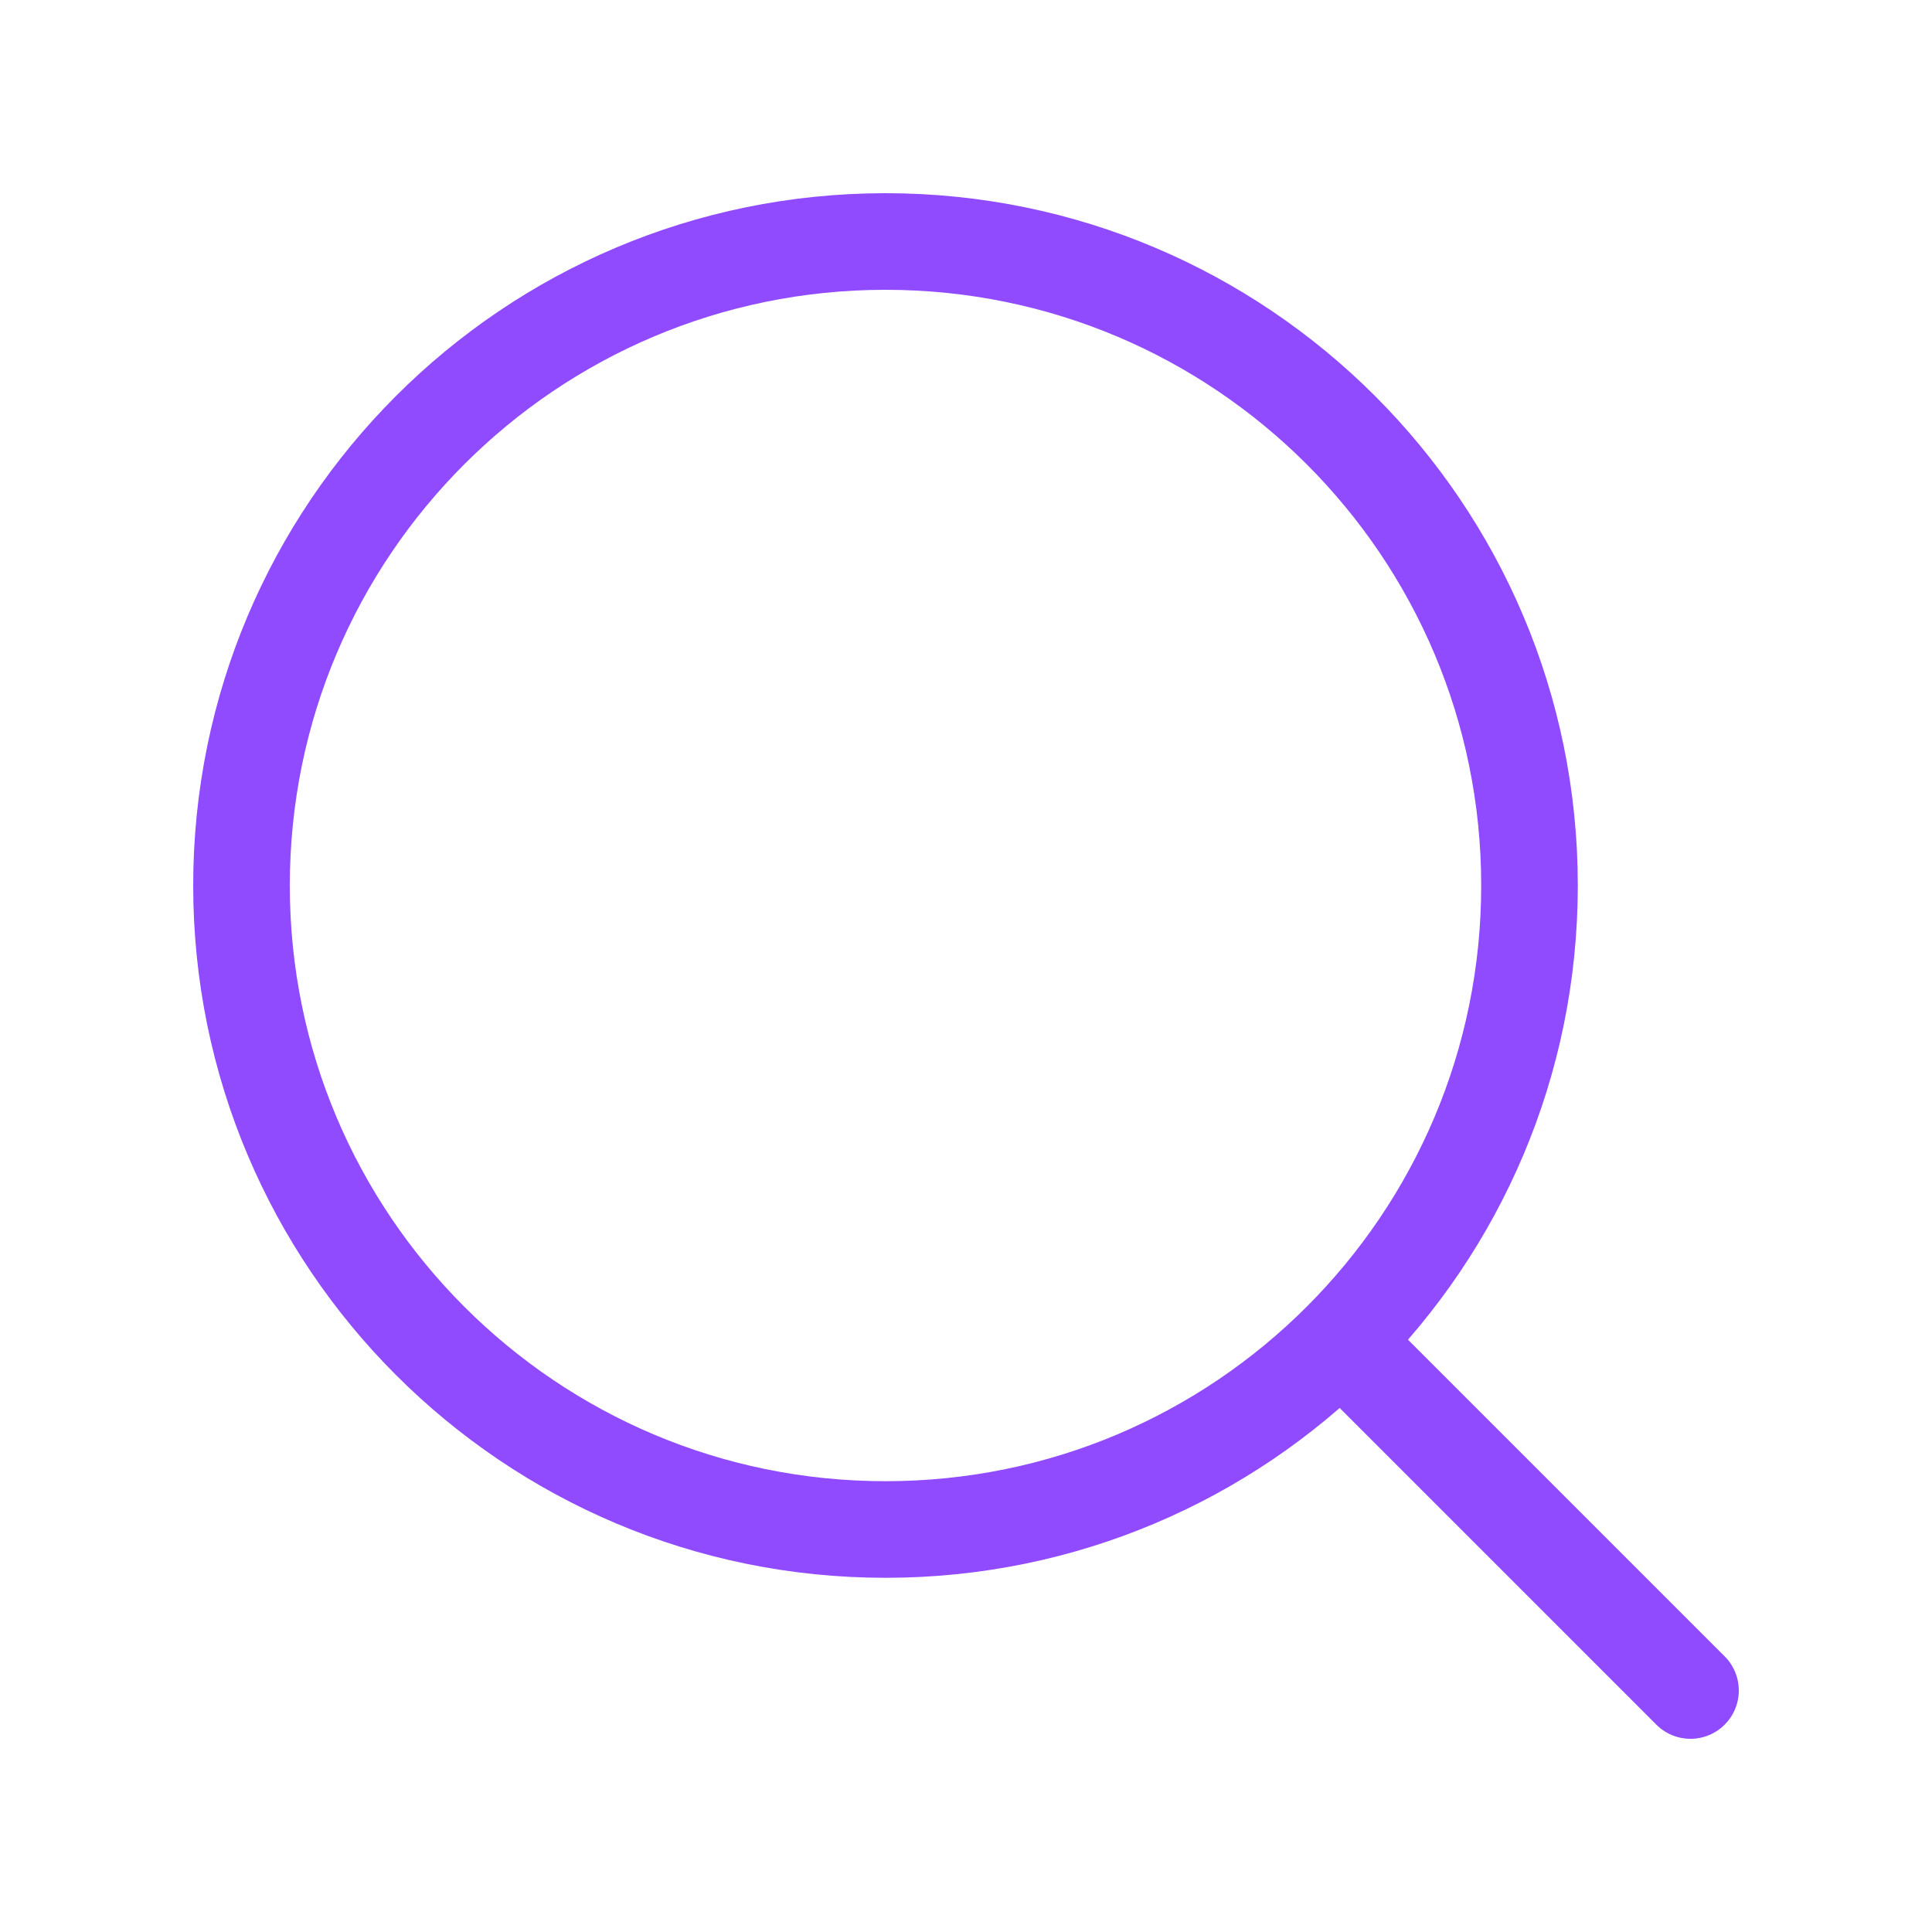
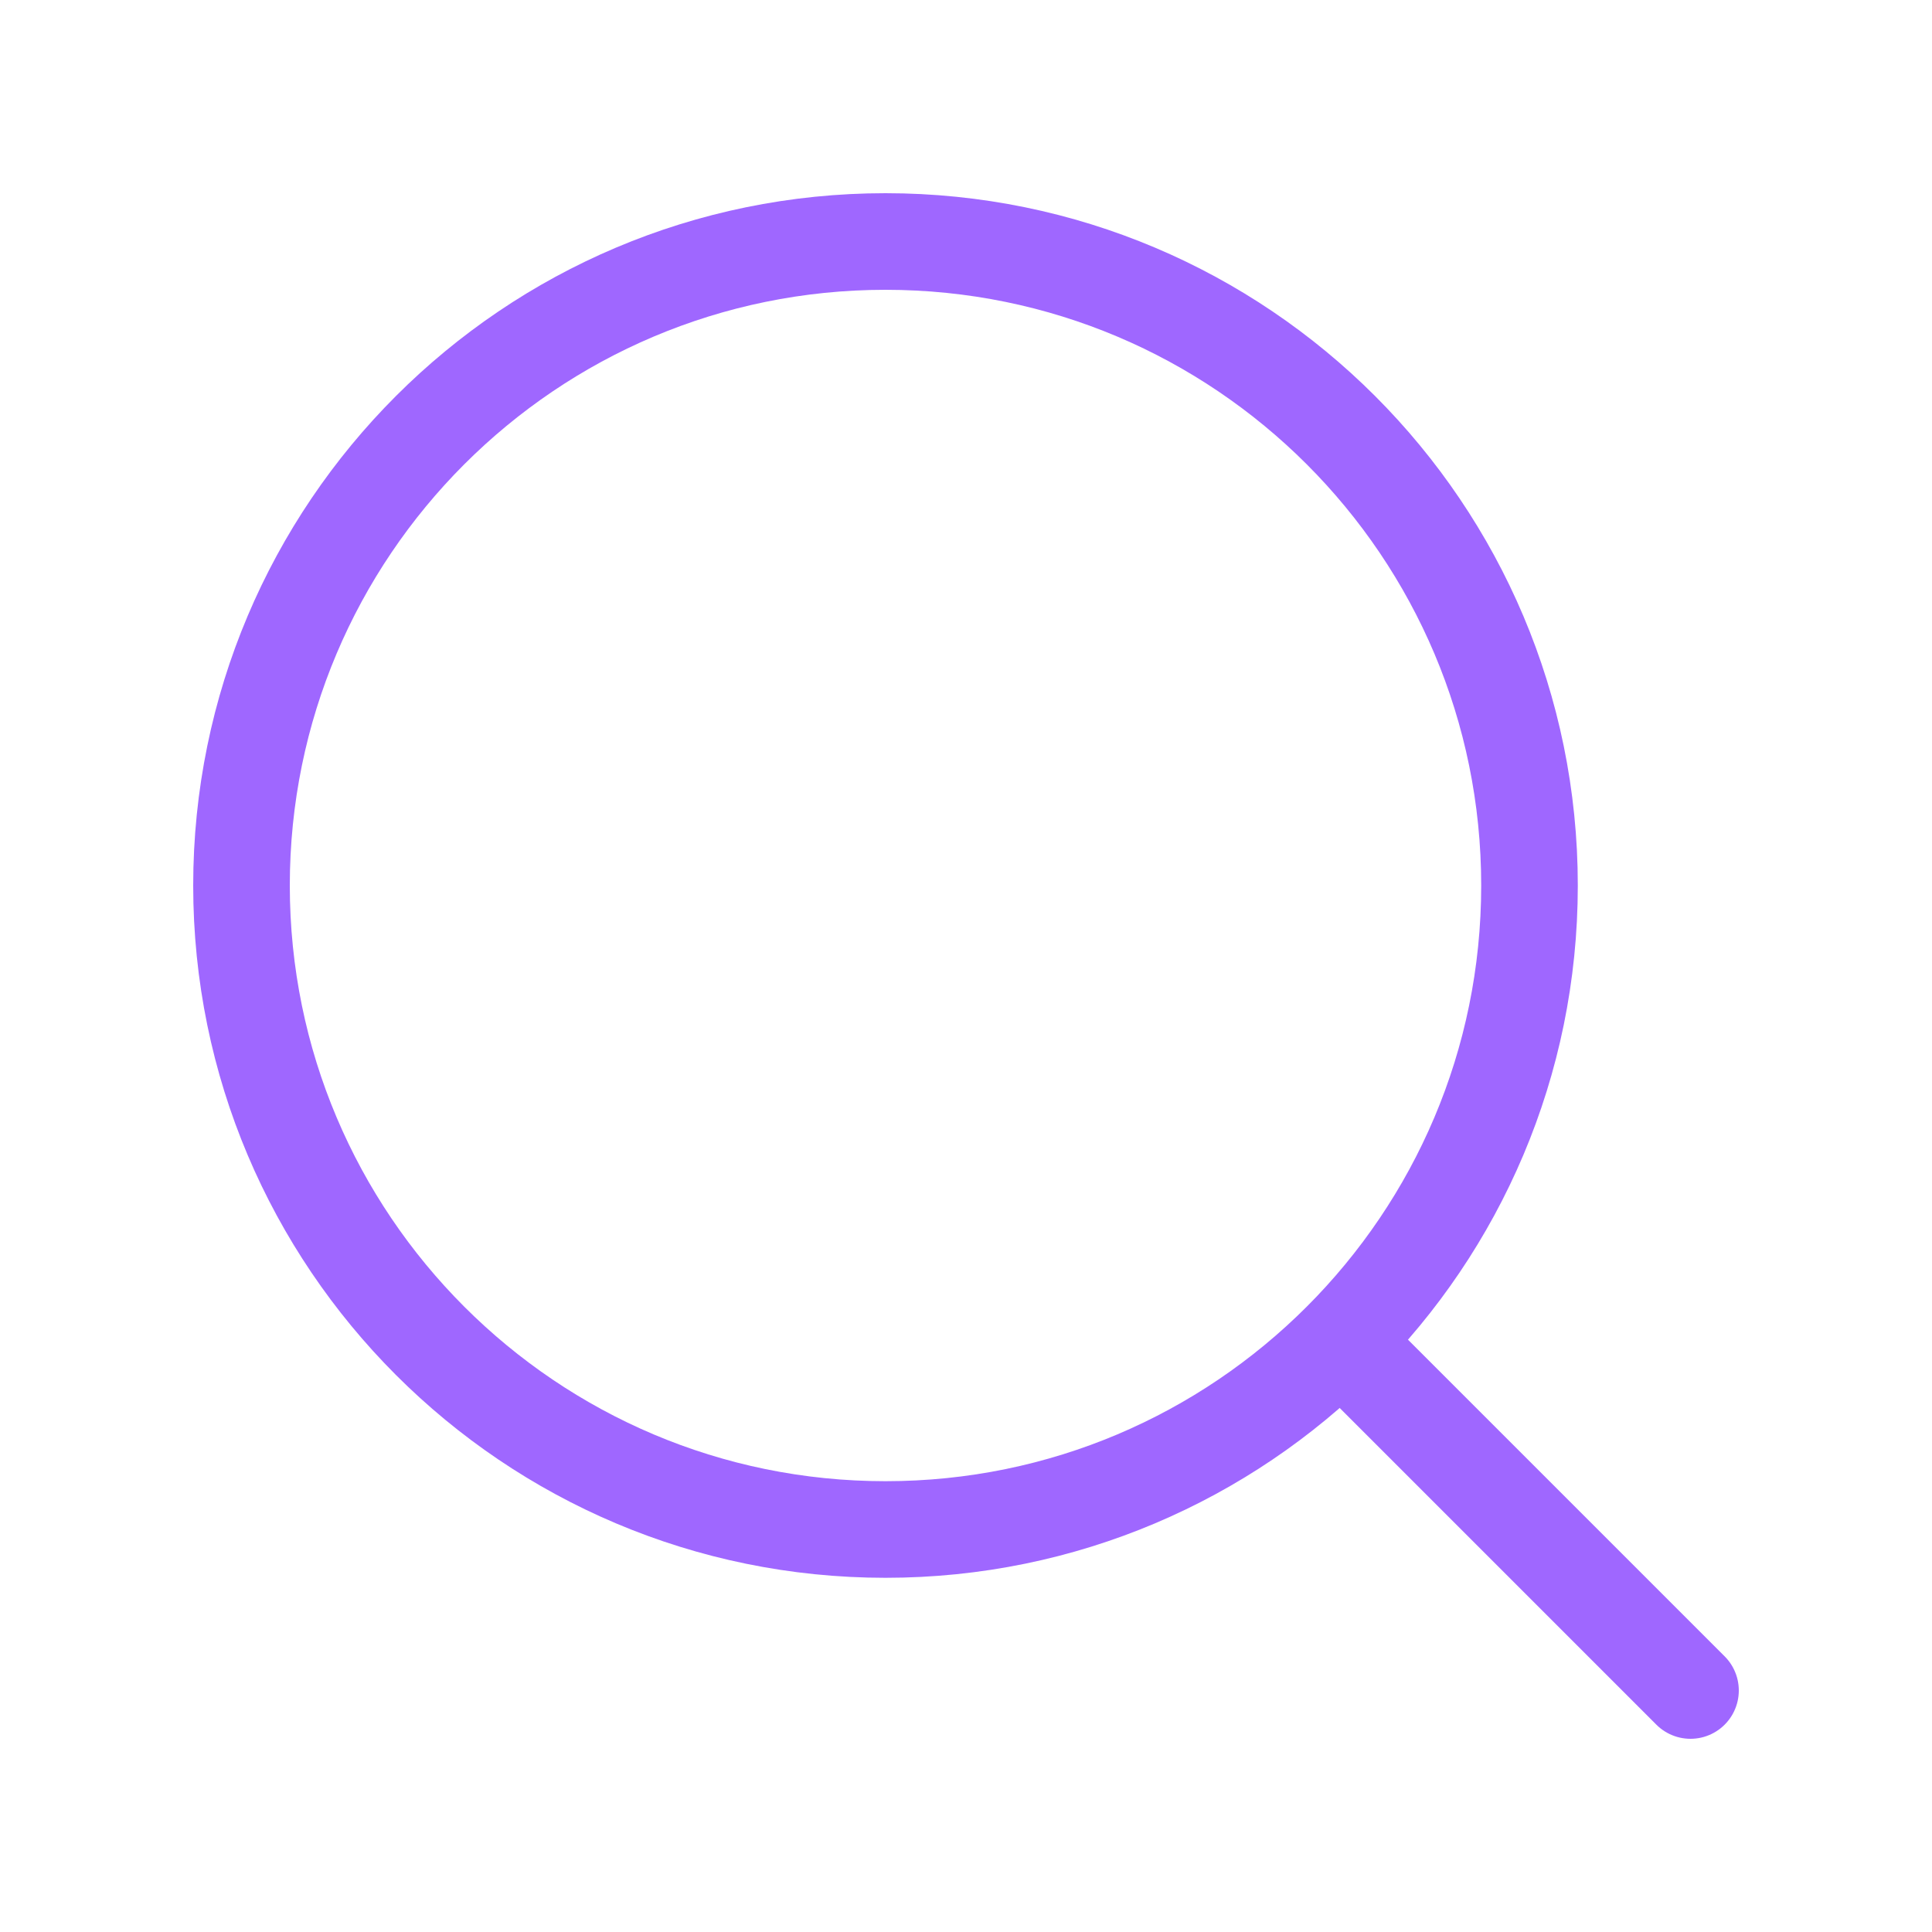
<svg xmlns="http://www.w3.org/2000/svg" width="24" height="24" viewBox="0 0 24 24" fill="none">
-   <path d="M21 21L16.66 16.66" stroke="#904AFF" stroke-width="1.2" stroke-linecap="round" stroke-linejoin="round" />
-   <path d="M11 19C15.418 19 19 15.418 19 11C19 6.582 15.418 3 11 3C6.582 3 3 6.582 3 11C3 15.418 6.582 19 11 19Z" stroke="#904AFF" stroke-width="1.2" stroke-linecap="round" stroke-linejoin="round" />
+   <path d="M21 21L16.66 16.66" stroke="#9F67FF" stroke-width="1.2" stroke-linecap="round" stroke-linejoin="round" />
+   <path d="M11 19C15.418 19 19 15.418 19 11C19 6.582 15.418 3 11 3C6.582 3 3 6.582 3 11C3 15.418 6.582 19 11 19Z" stroke="#9F67FF" stroke-width="1.2" stroke-linecap="round" stroke-linejoin="round" />
</svg>
